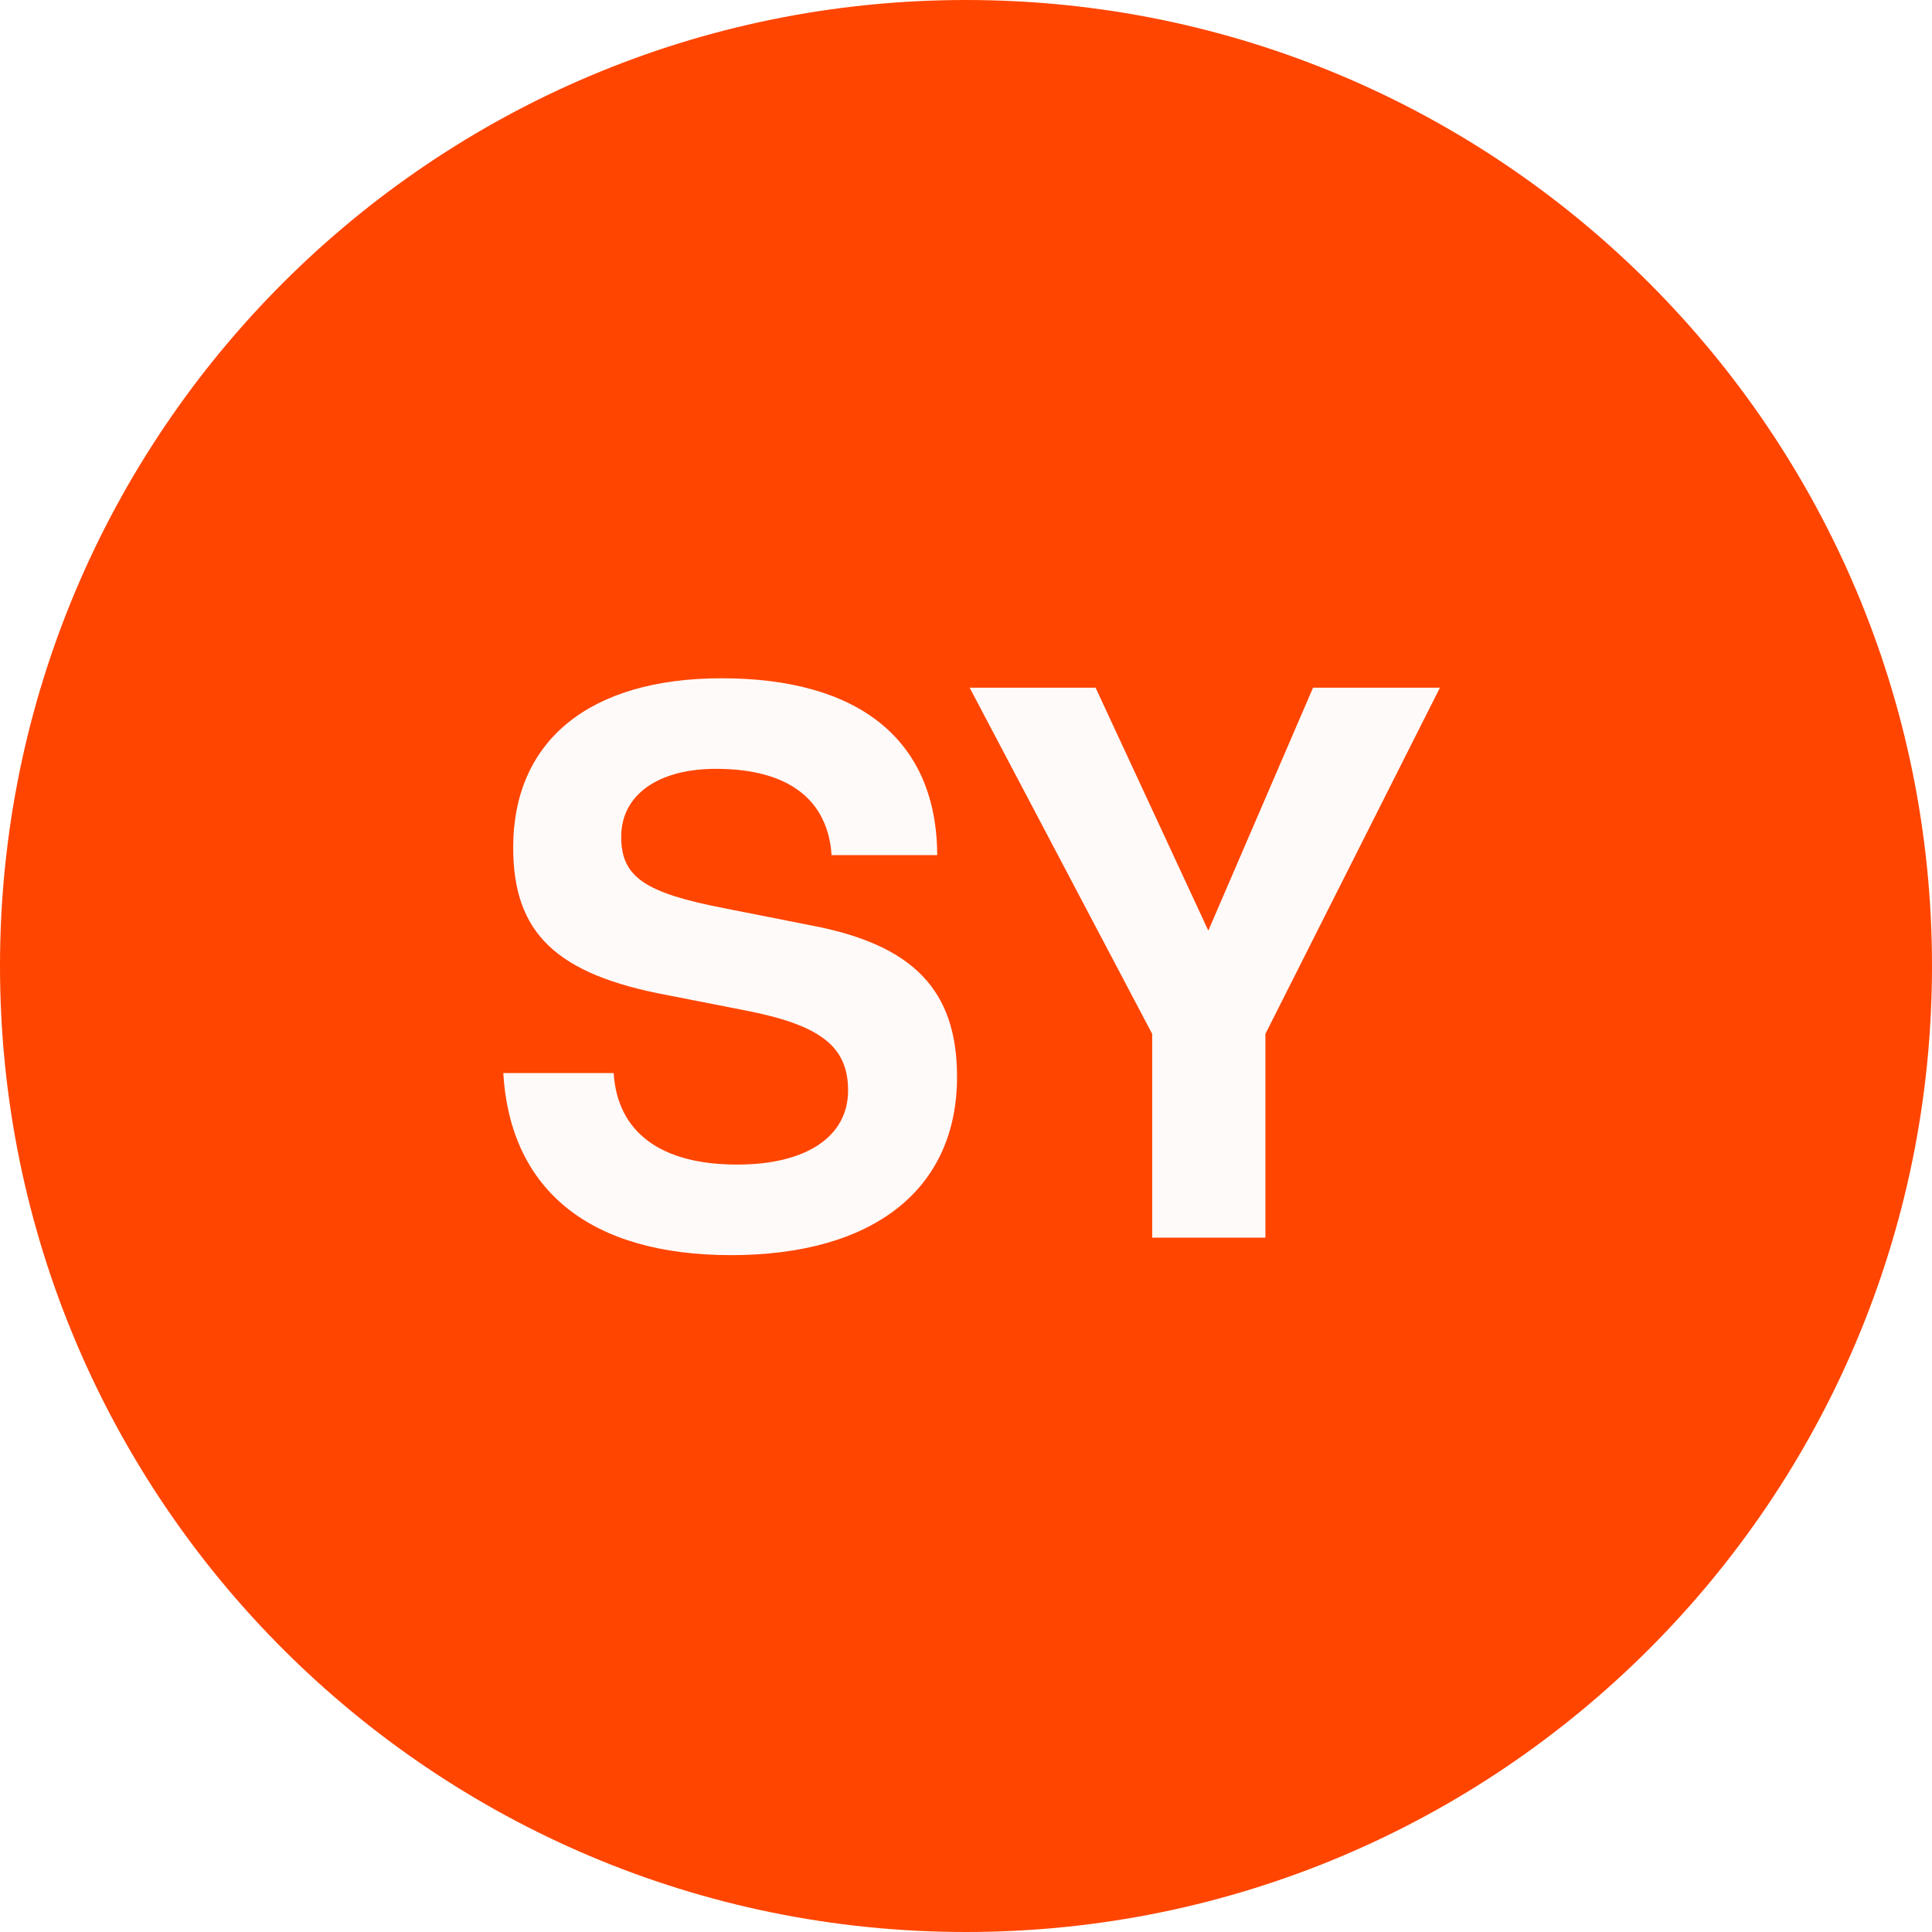
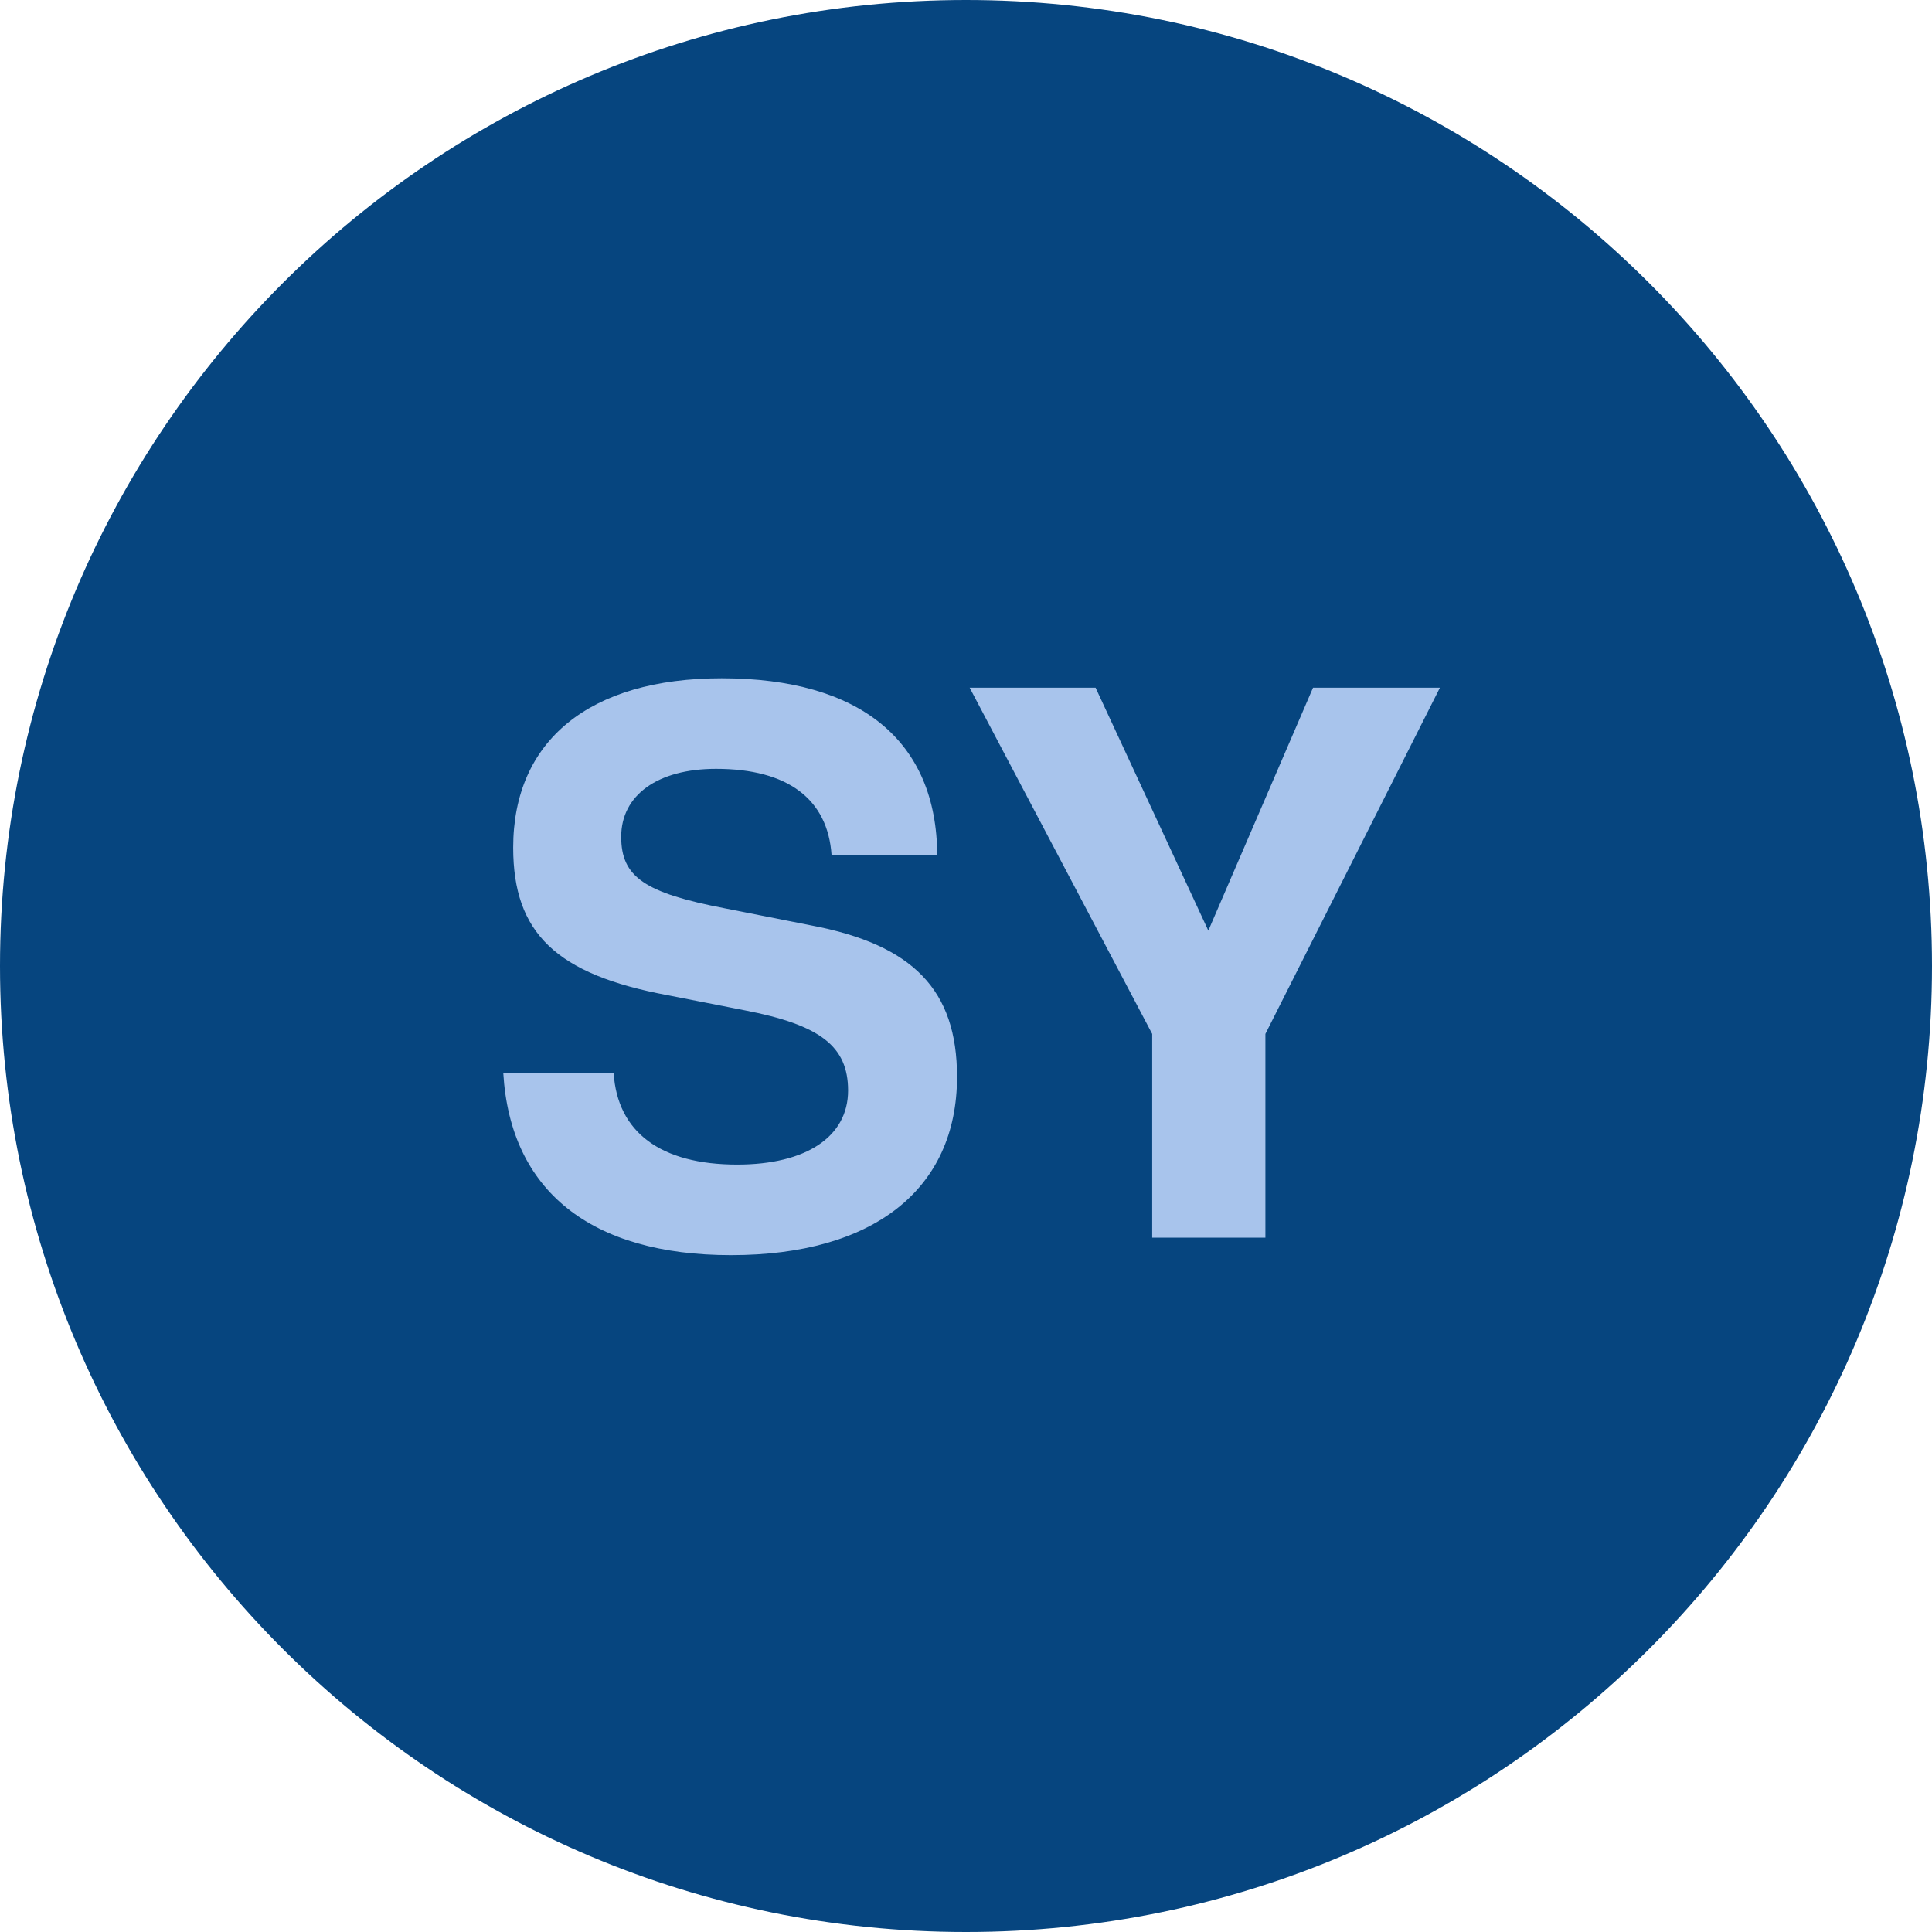
<svg xmlns="http://www.w3.org/2000/svg" viewBox="0 0 64 64">
-   <circle cx="32" cy="32" r="32" fill="#FF4500" />
-   <text x="32" y="41" text-anchor="middle" font-family="Helvetica, Arial, sans-serif" font-size="25" font-weight="700" fill="#FFFAFA">SY</text>
+   <circle cx="32" cy="32" r="32" fill="#06457F" />
+   <text x="32" y="41" text-anchor="middle" font-family="Helvetica, Arial, sans-serif" font-size="25" font-weight="700" fill="#A8C4EC">SY</text>
</svg>
